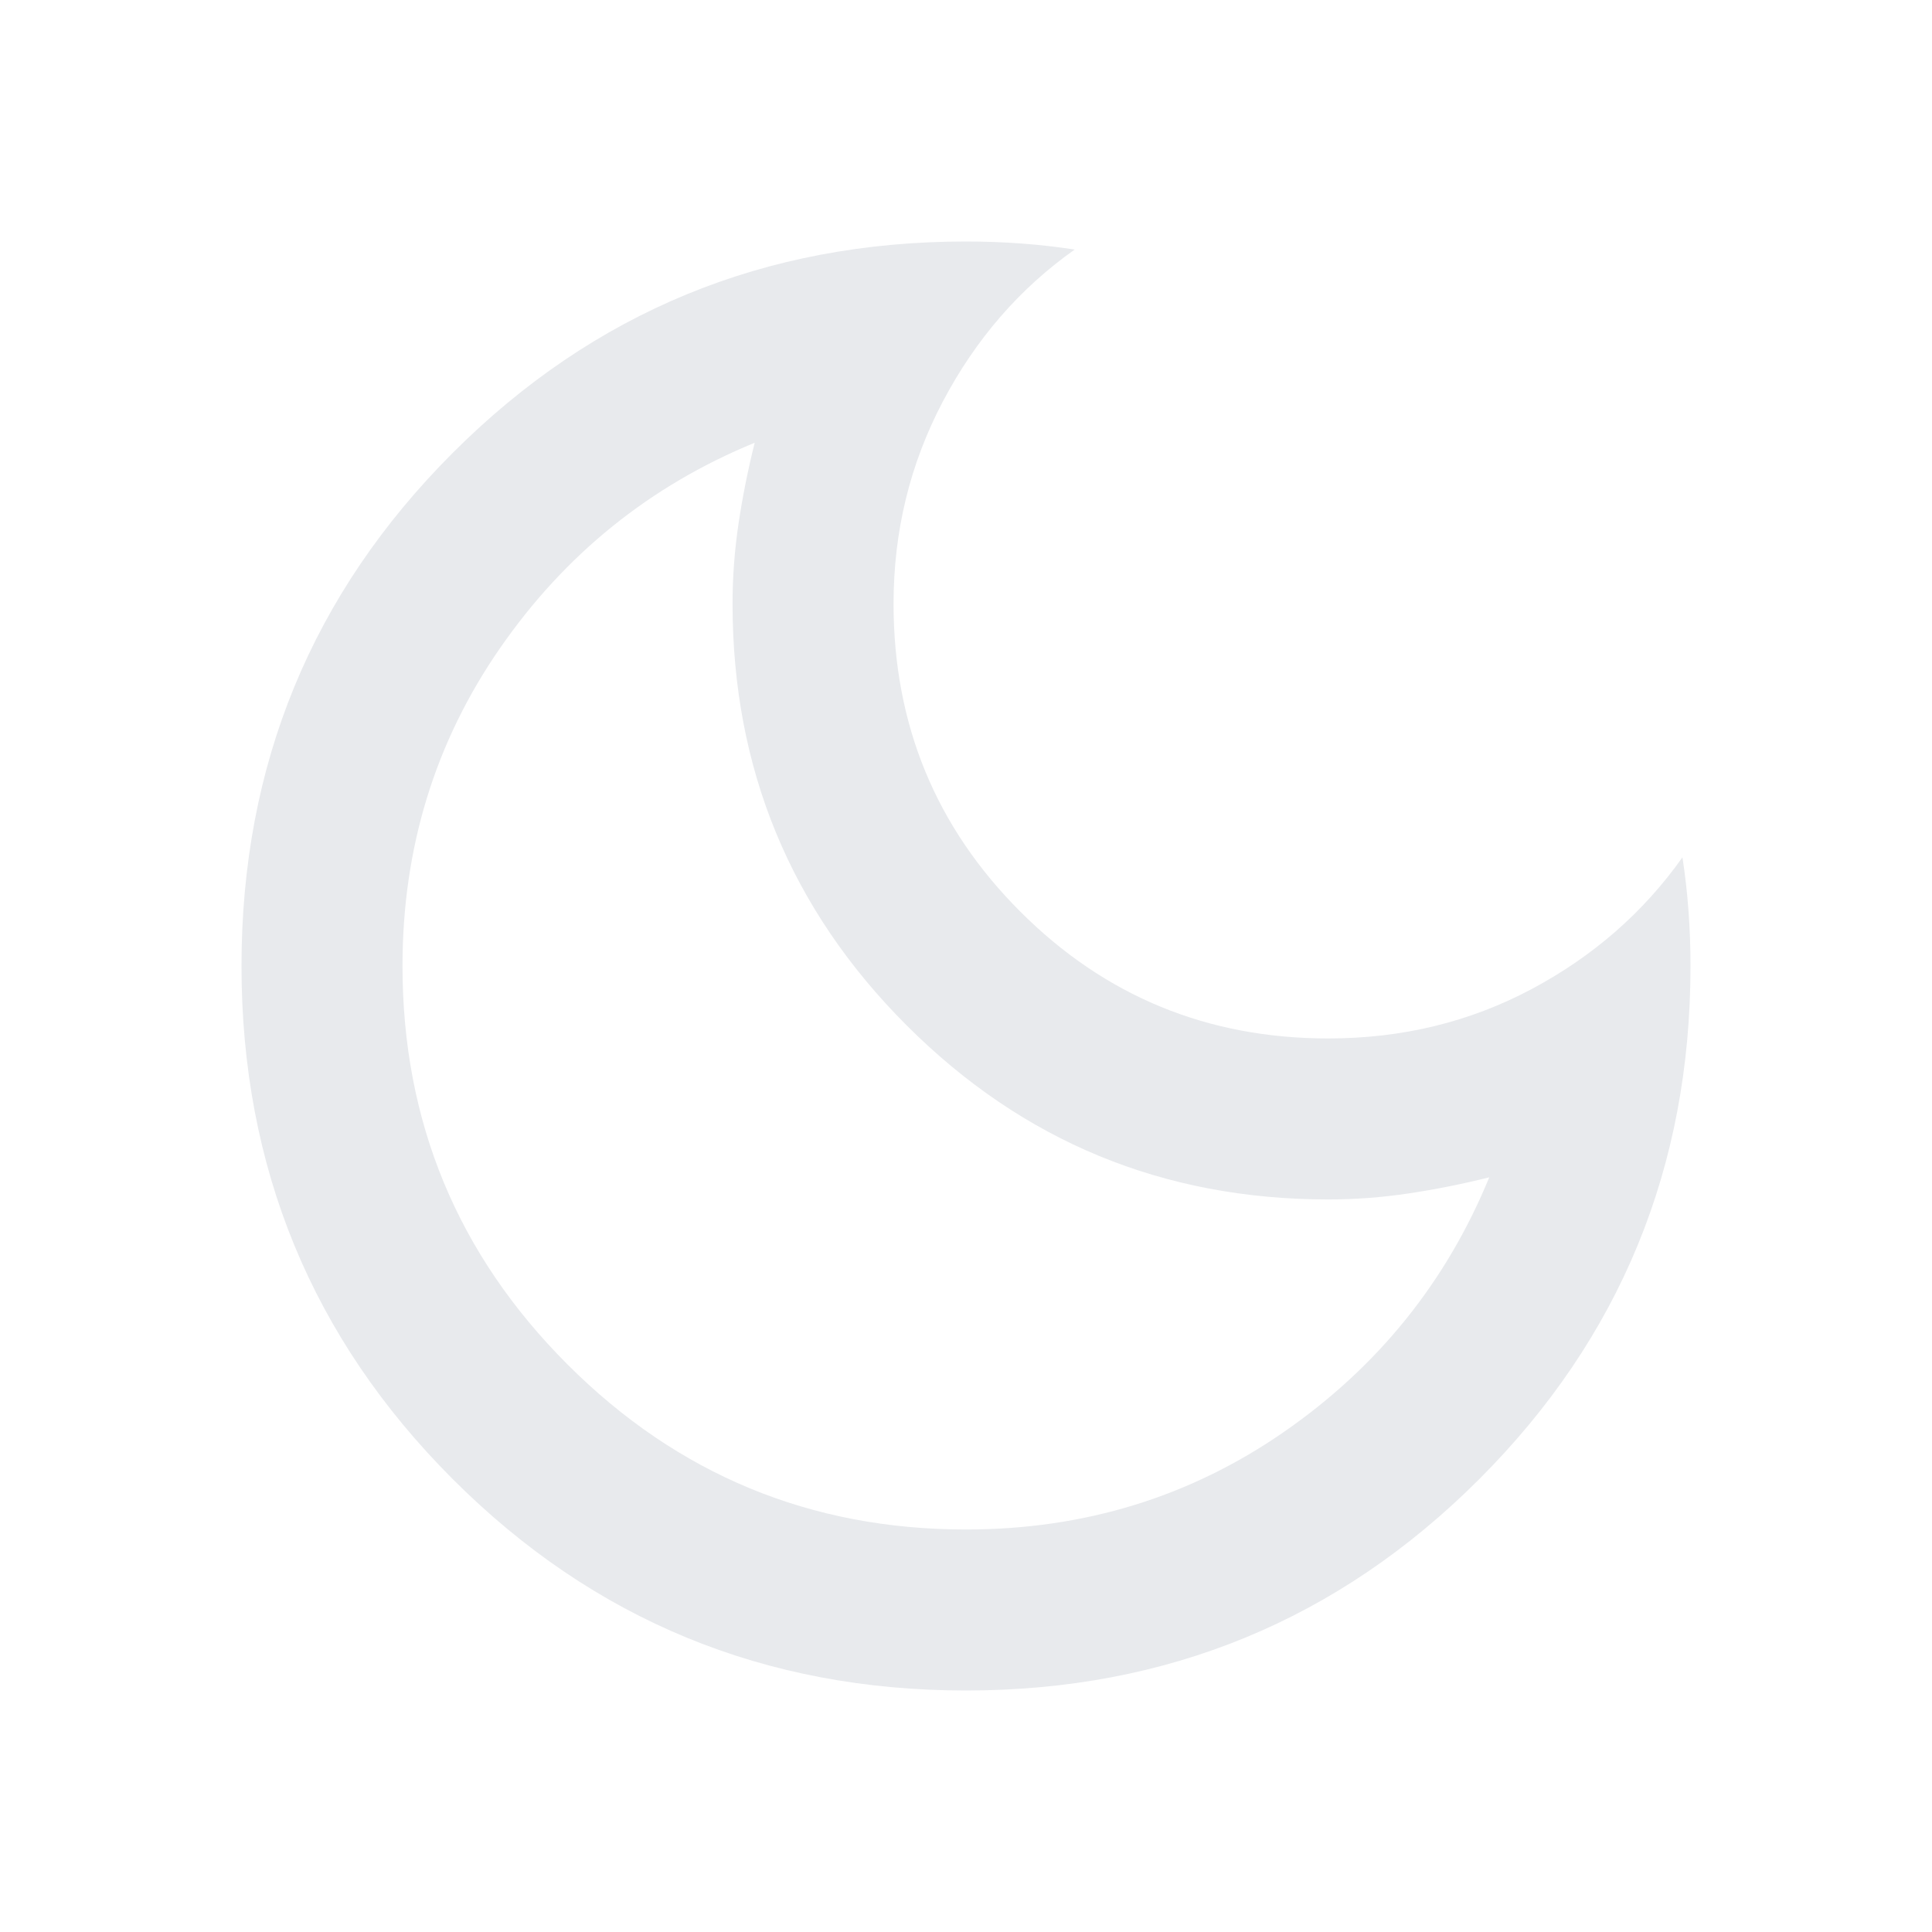
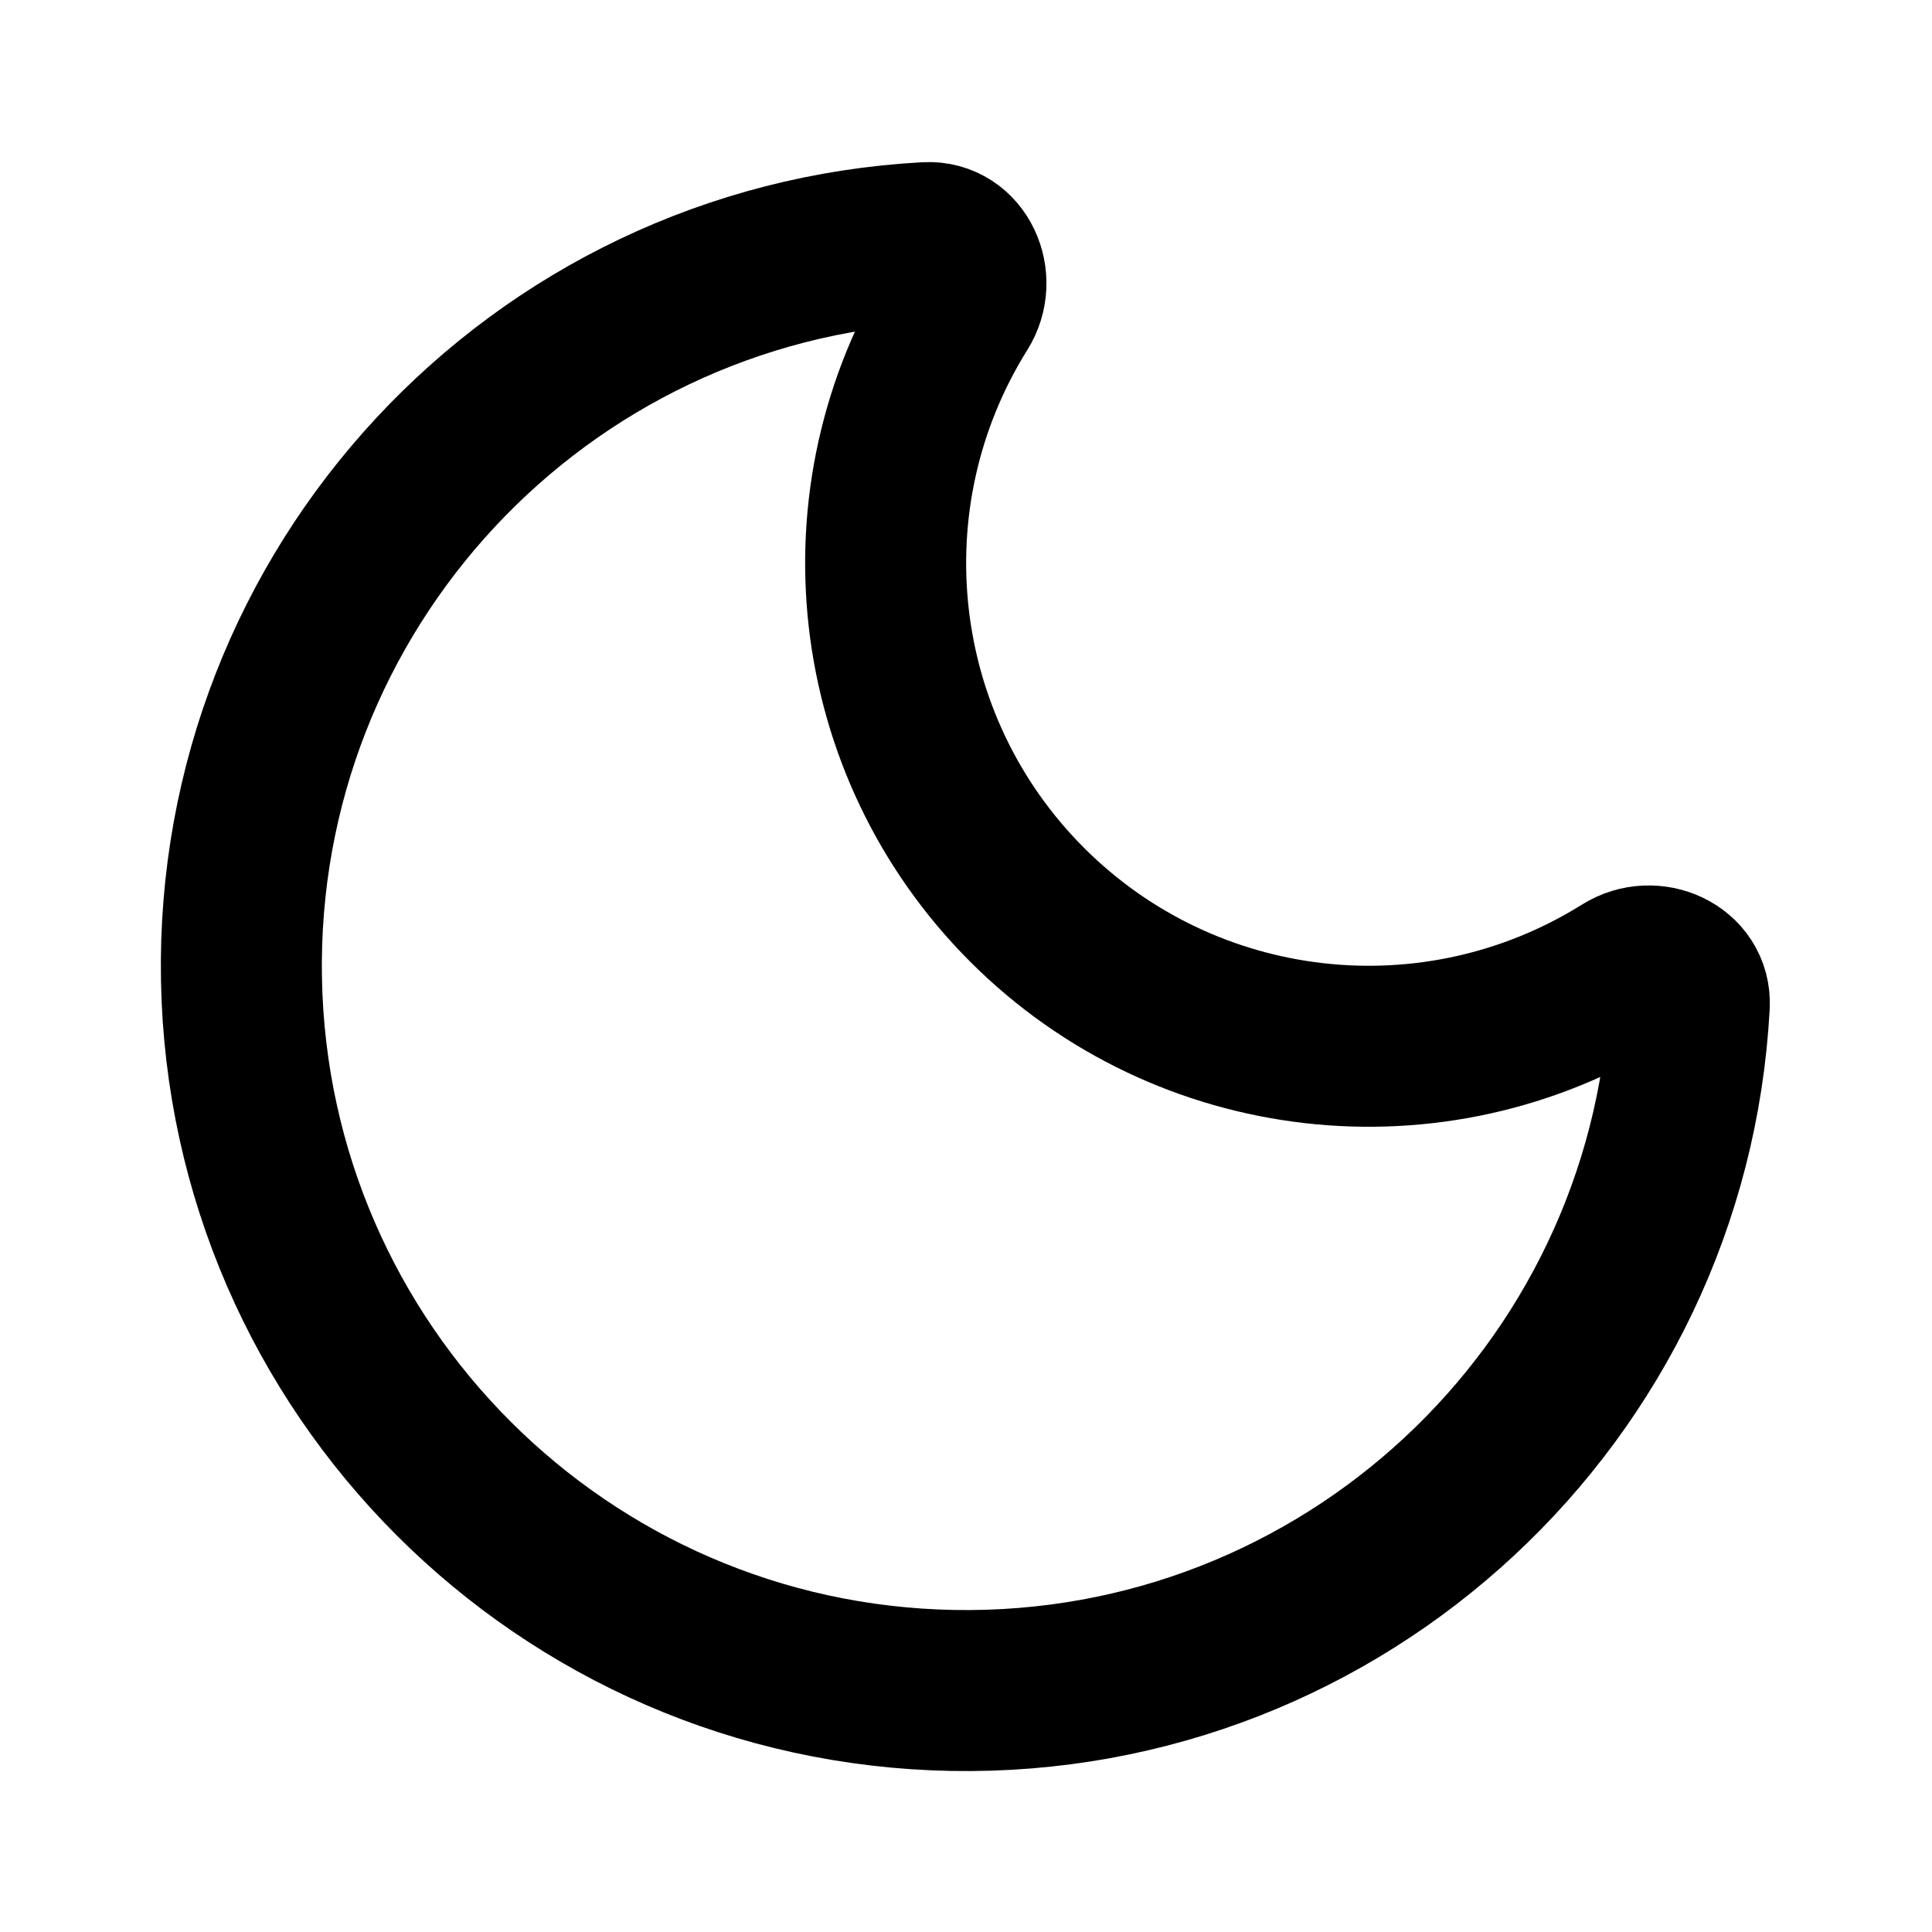
- <svg xmlns="http://www.w3.org/2000/svg" height="24px" viewBox="0 -960 960 960" width="24px" fill="#e8eaed">
-   <path d="M480-120q-150 0-255-105T120-480q0-150 105-255t255-105q14 0 27.5 1t26.5 3q-41 29-65.5 75.5T444-660q0 90 63 153t153 63q55 0 101-24.5t75-65.5q2 13 3 26.5t1 27.5q0 150-105 255T480-120Zm0-80q88 0 158-48.5T740-375q-20 5-40 8t-40 3q-123 0-209.5-86.5T364-660q0-20 3-40t8-40q-78 32-126.5 102T200-480q0 116 82 198t198 82Zm-10-270Z" />
+ <svg xmlns="http://www.w3.org/2000/svg" width="24" height="24" viewBox="0 0 24 24" fill="none" stroke="currentColor" stroke-width="2" stroke-linecap="round" stroke-linejoin="round" class="lucide lucide-moon-icon lucide-moon">
+   <path d="M20.985 12.486a9 9 0 1 1-9.473-9.472c.405-.022.617.46.402.803a6 6 0 0 0 8.268 8.268c.344-.215.825-.004.803.401" />
</svg>
